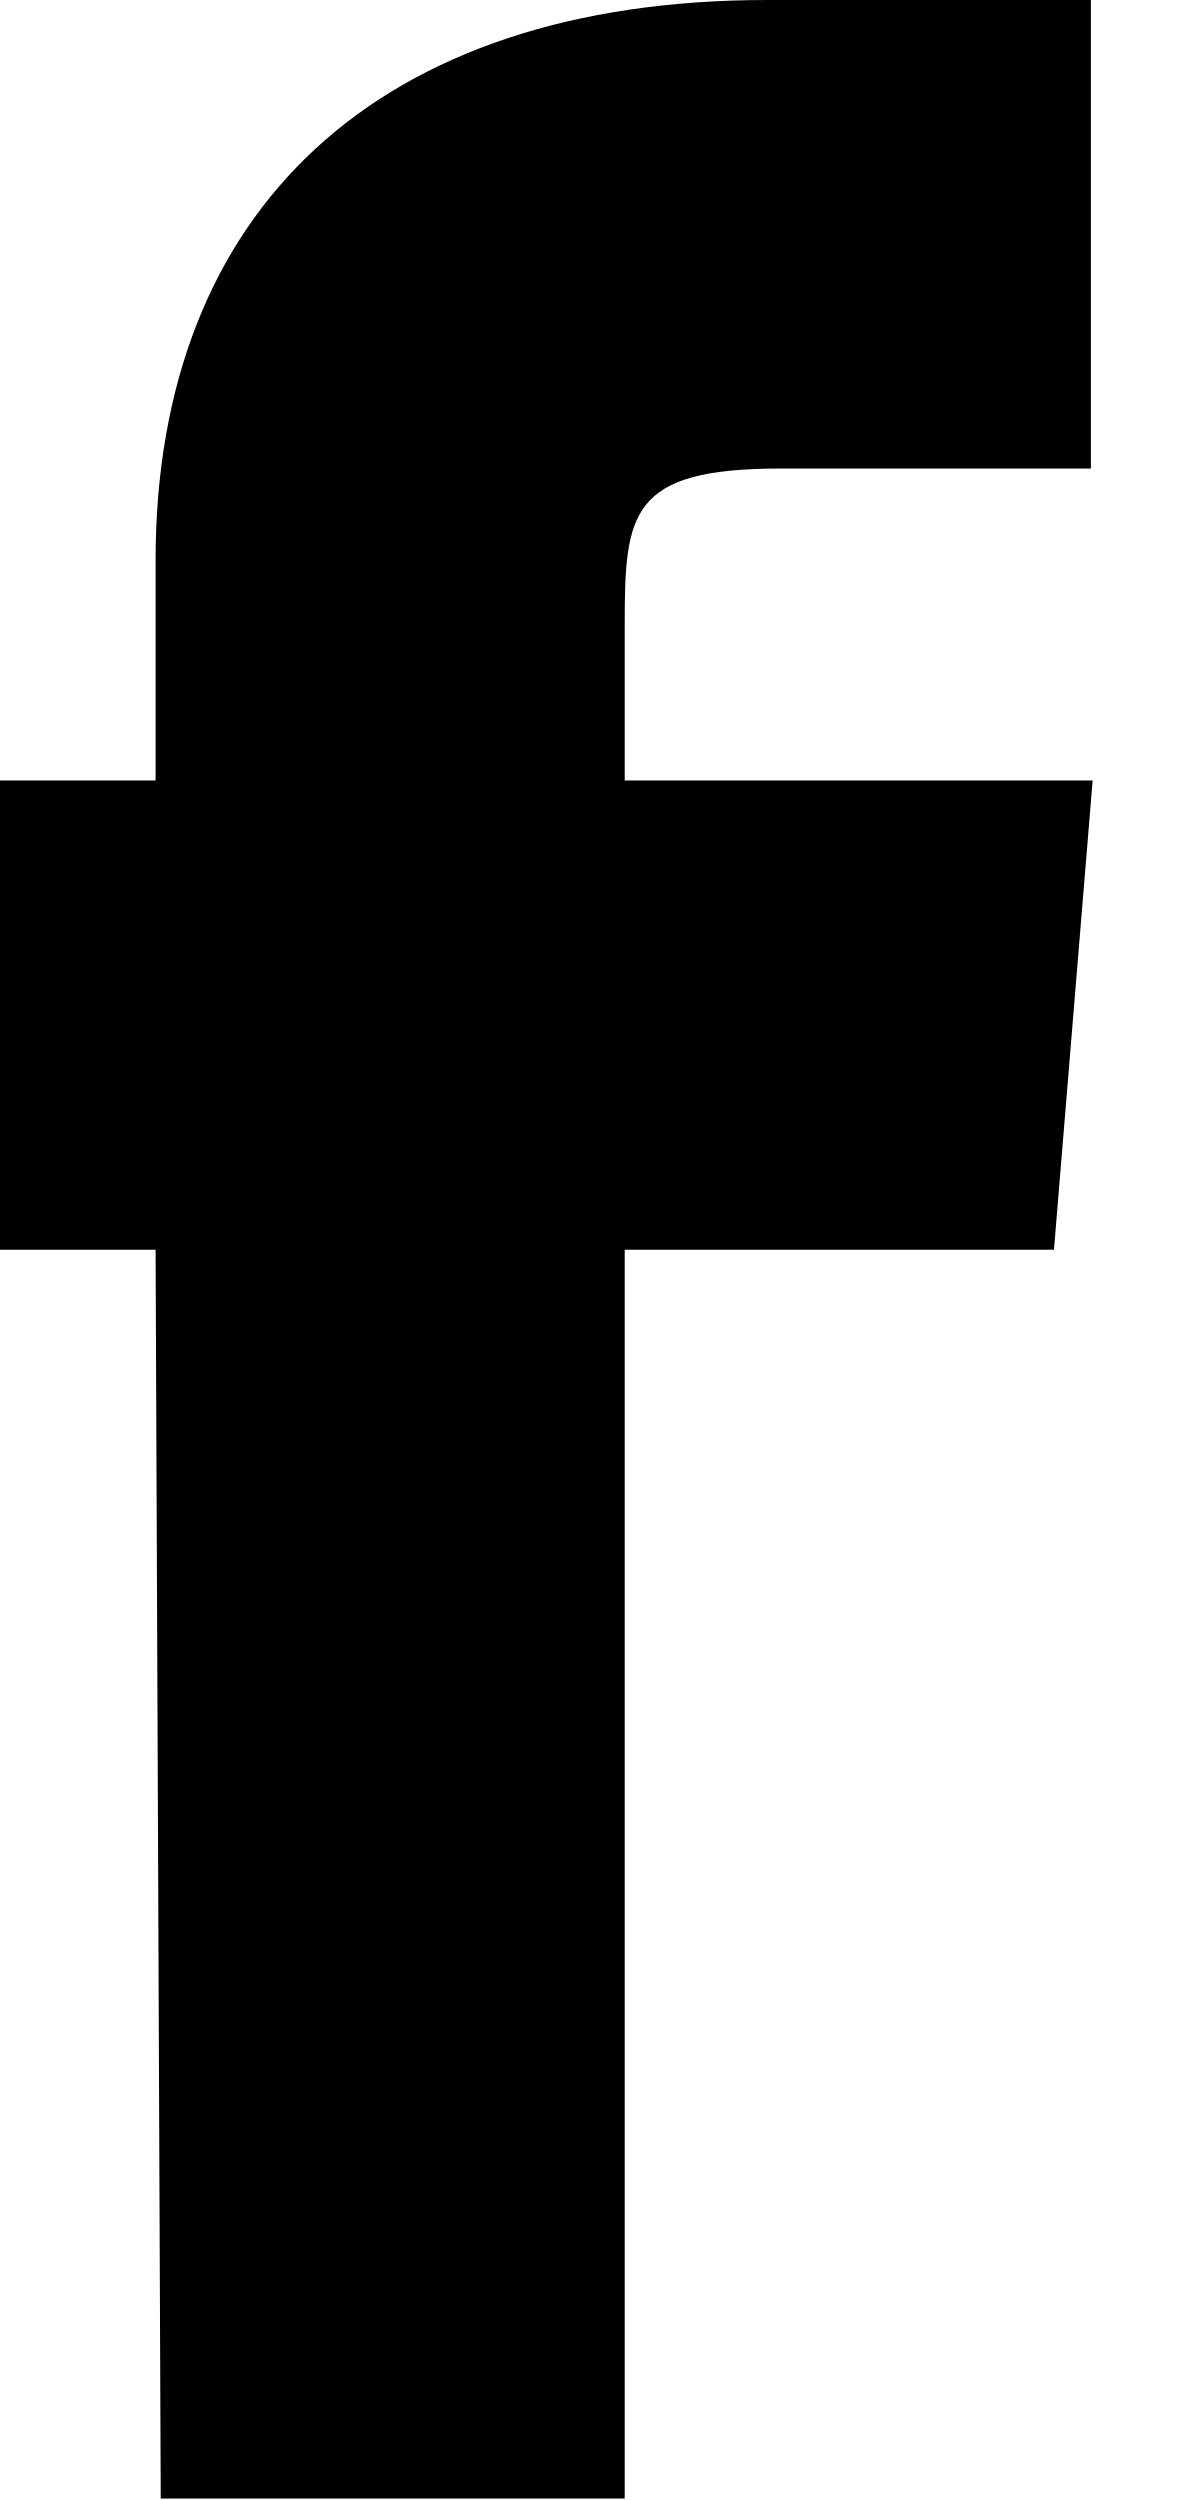
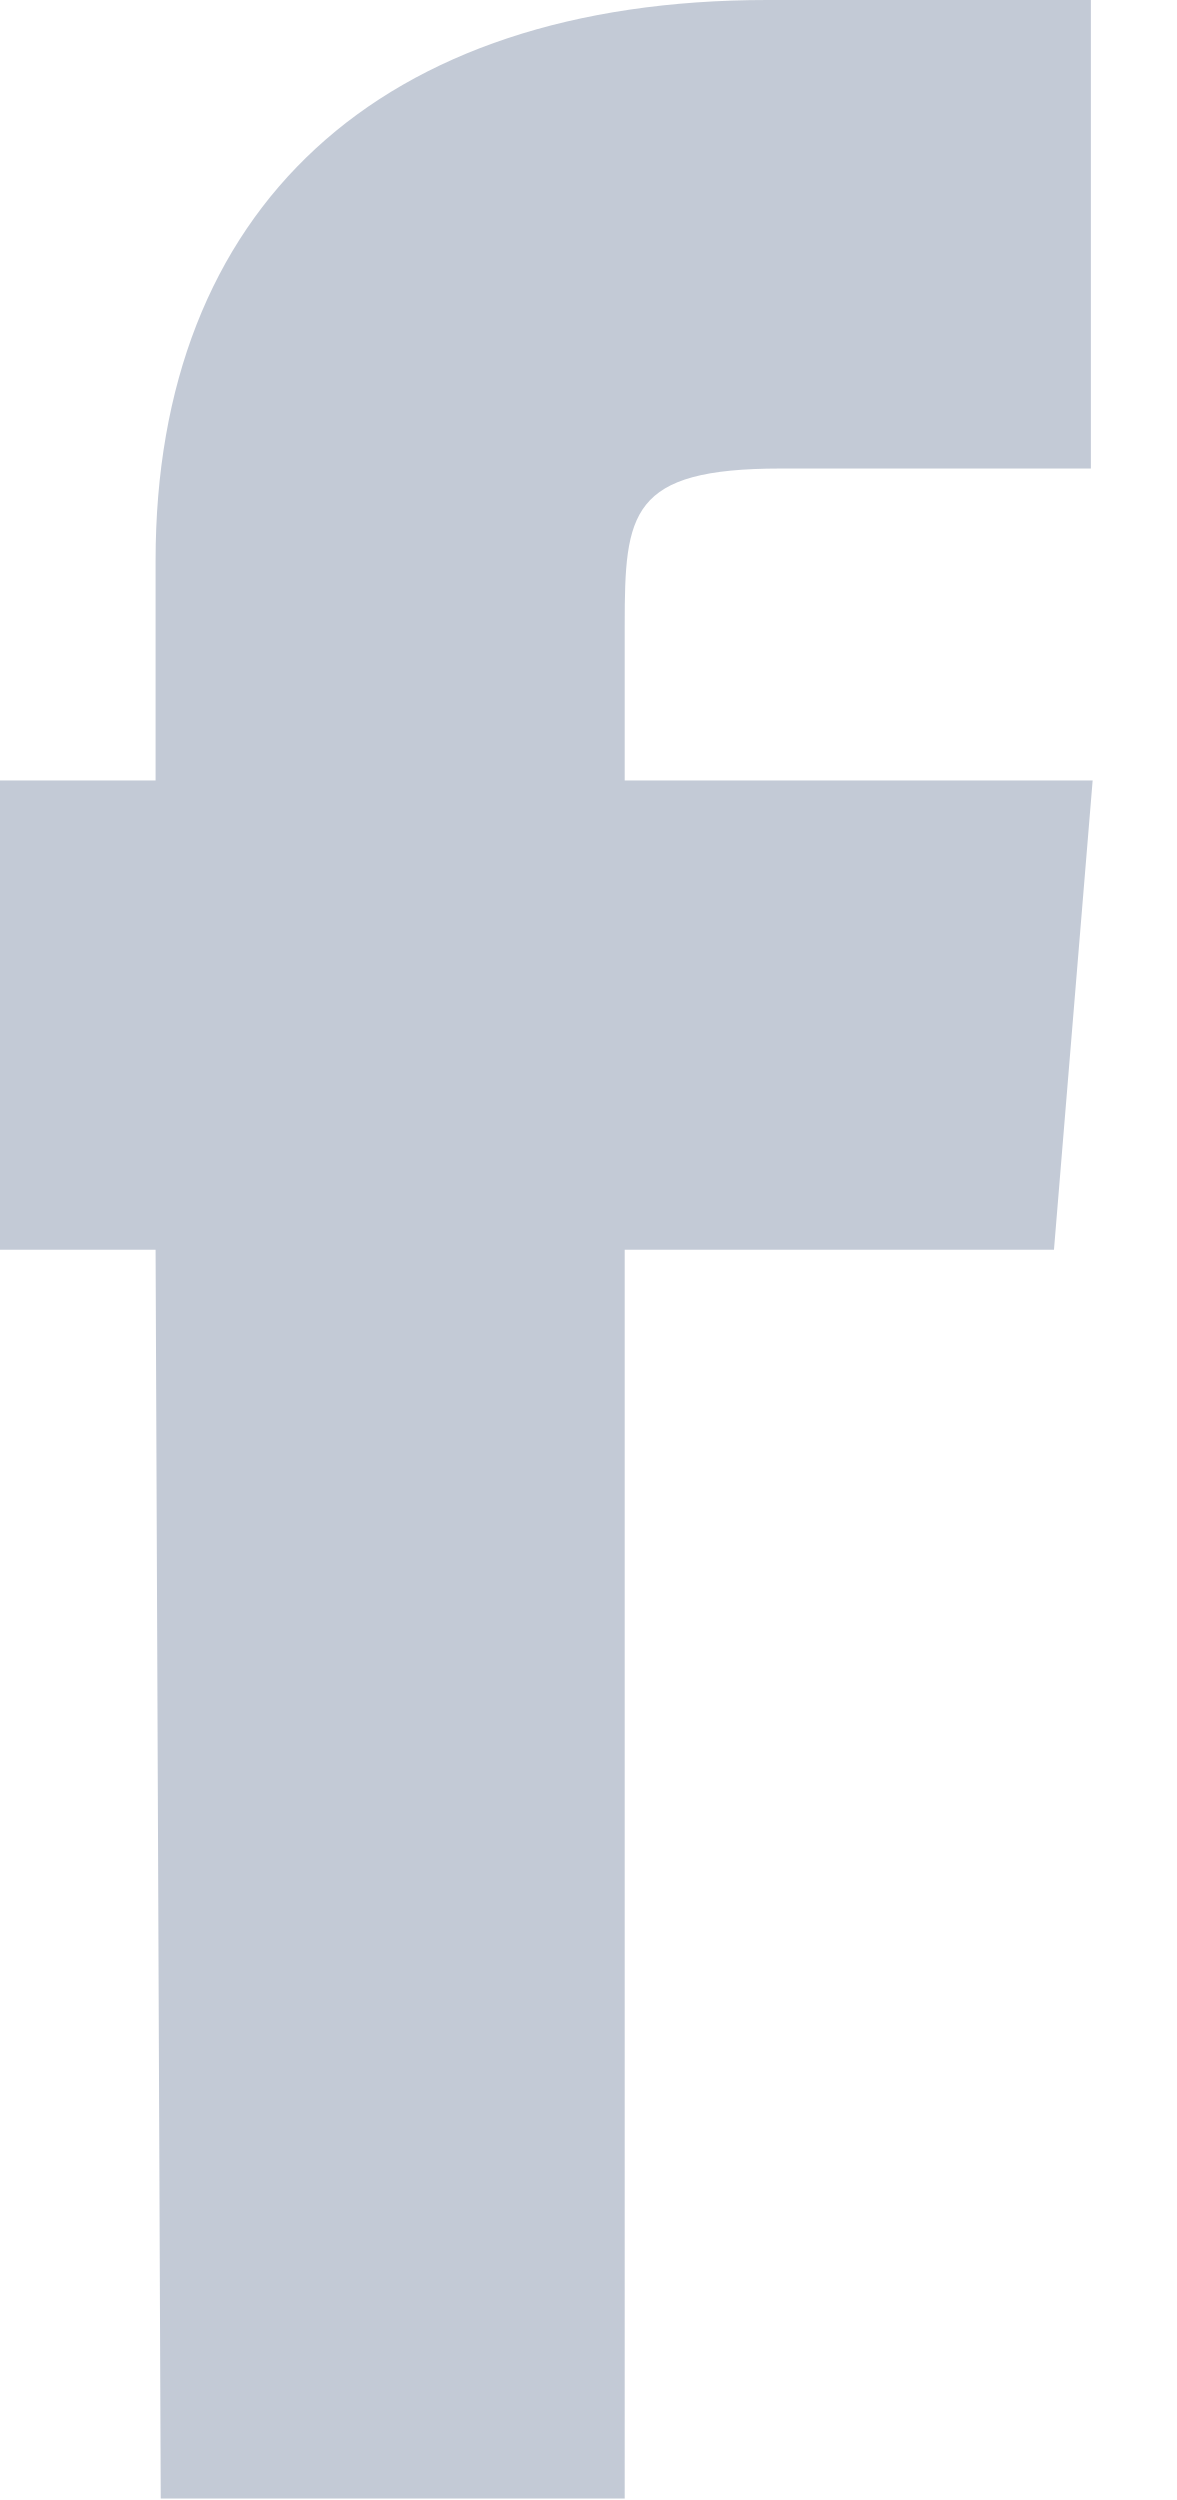
<svg xmlns="http://www.w3.org/2000/svg" width="8" height="17" viewBox="0 0 8 17" fill="none">
-   <path d="M4.246 16.99H1.093L1.058 8.498H0V5.307H1.058V3.811C1.058 1.421 2.577 0 5.217 0H7.418V3.186H5.308C4.283 3.186 4.248 3.486 4.248 4.249V5.307H7.43L7.167 8.498H4.248V16.99H4.246Z" fill="currentColor" />
+   <path d="M4.246 16.99H1.093L1.058 8.498H0V5.307H1.058V3.811C1.058 1.421 2.577 0 5.217 0H7.418V3.186H5.308C4.283 3.186 4.248 3.486 4.248 4.249V5.307H7.43L7.167 8.498H4.248V16.99H4.246Z" fill="#c3cad6" />
</svg>
